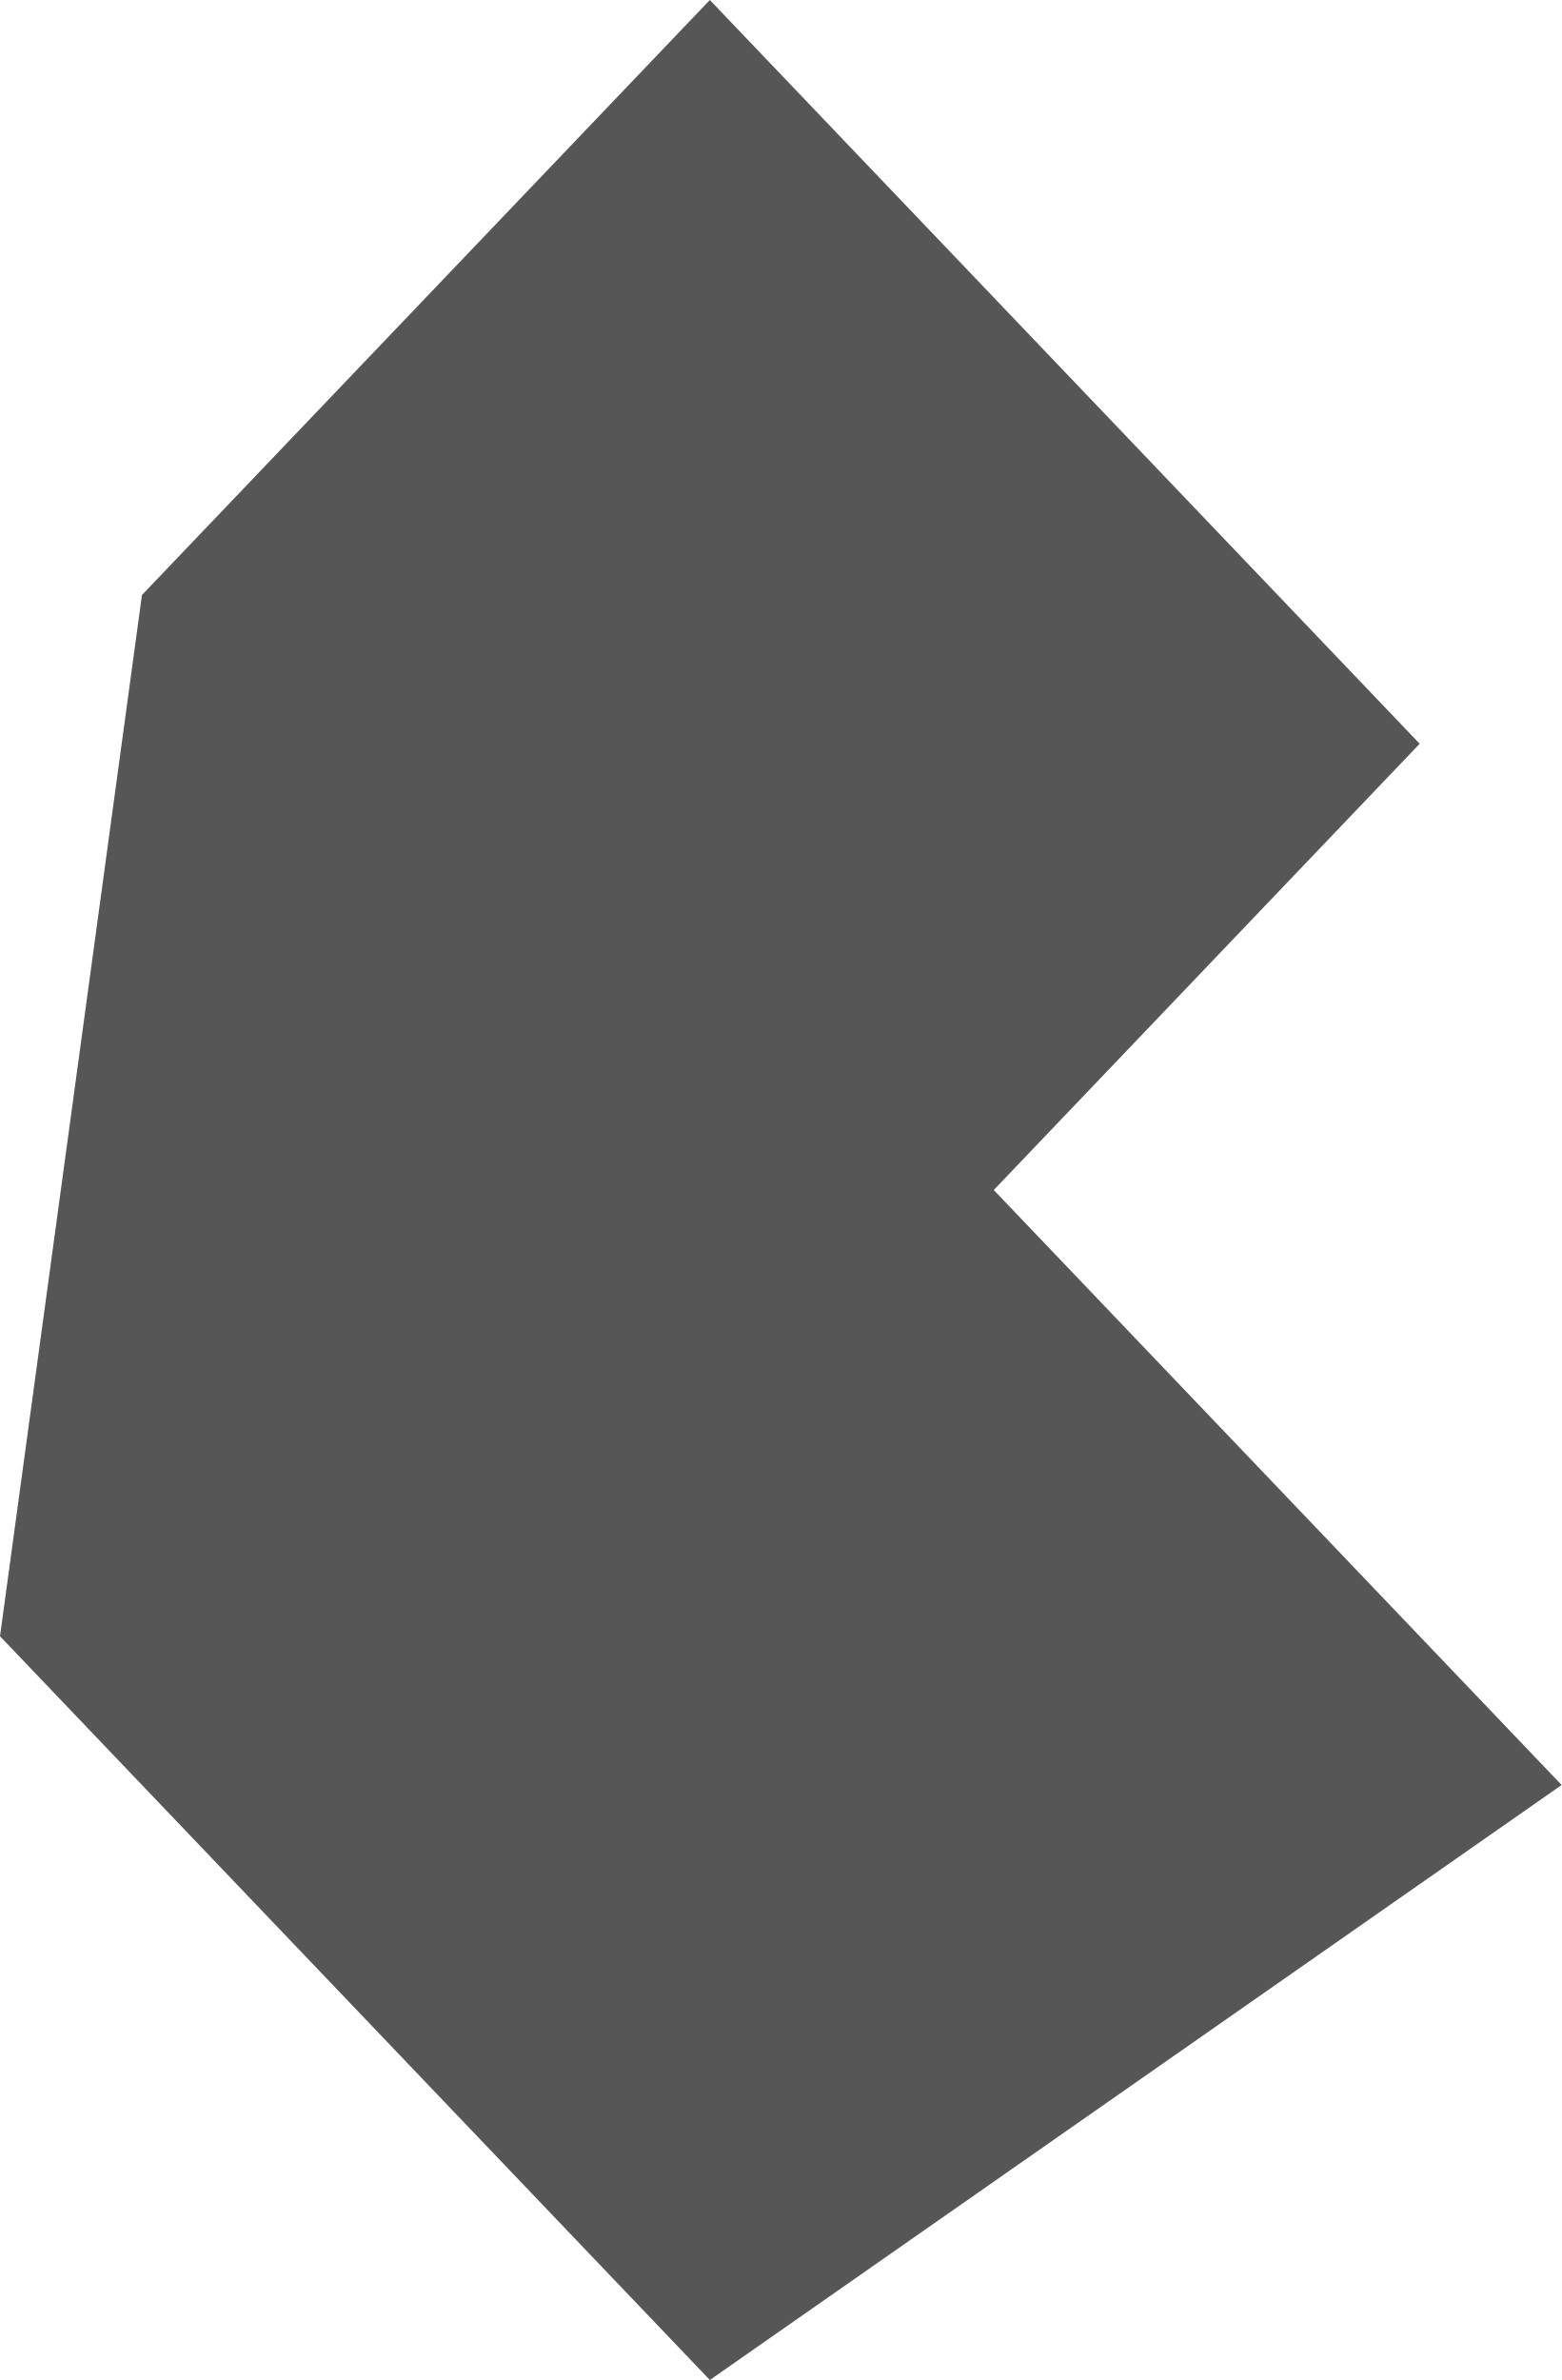
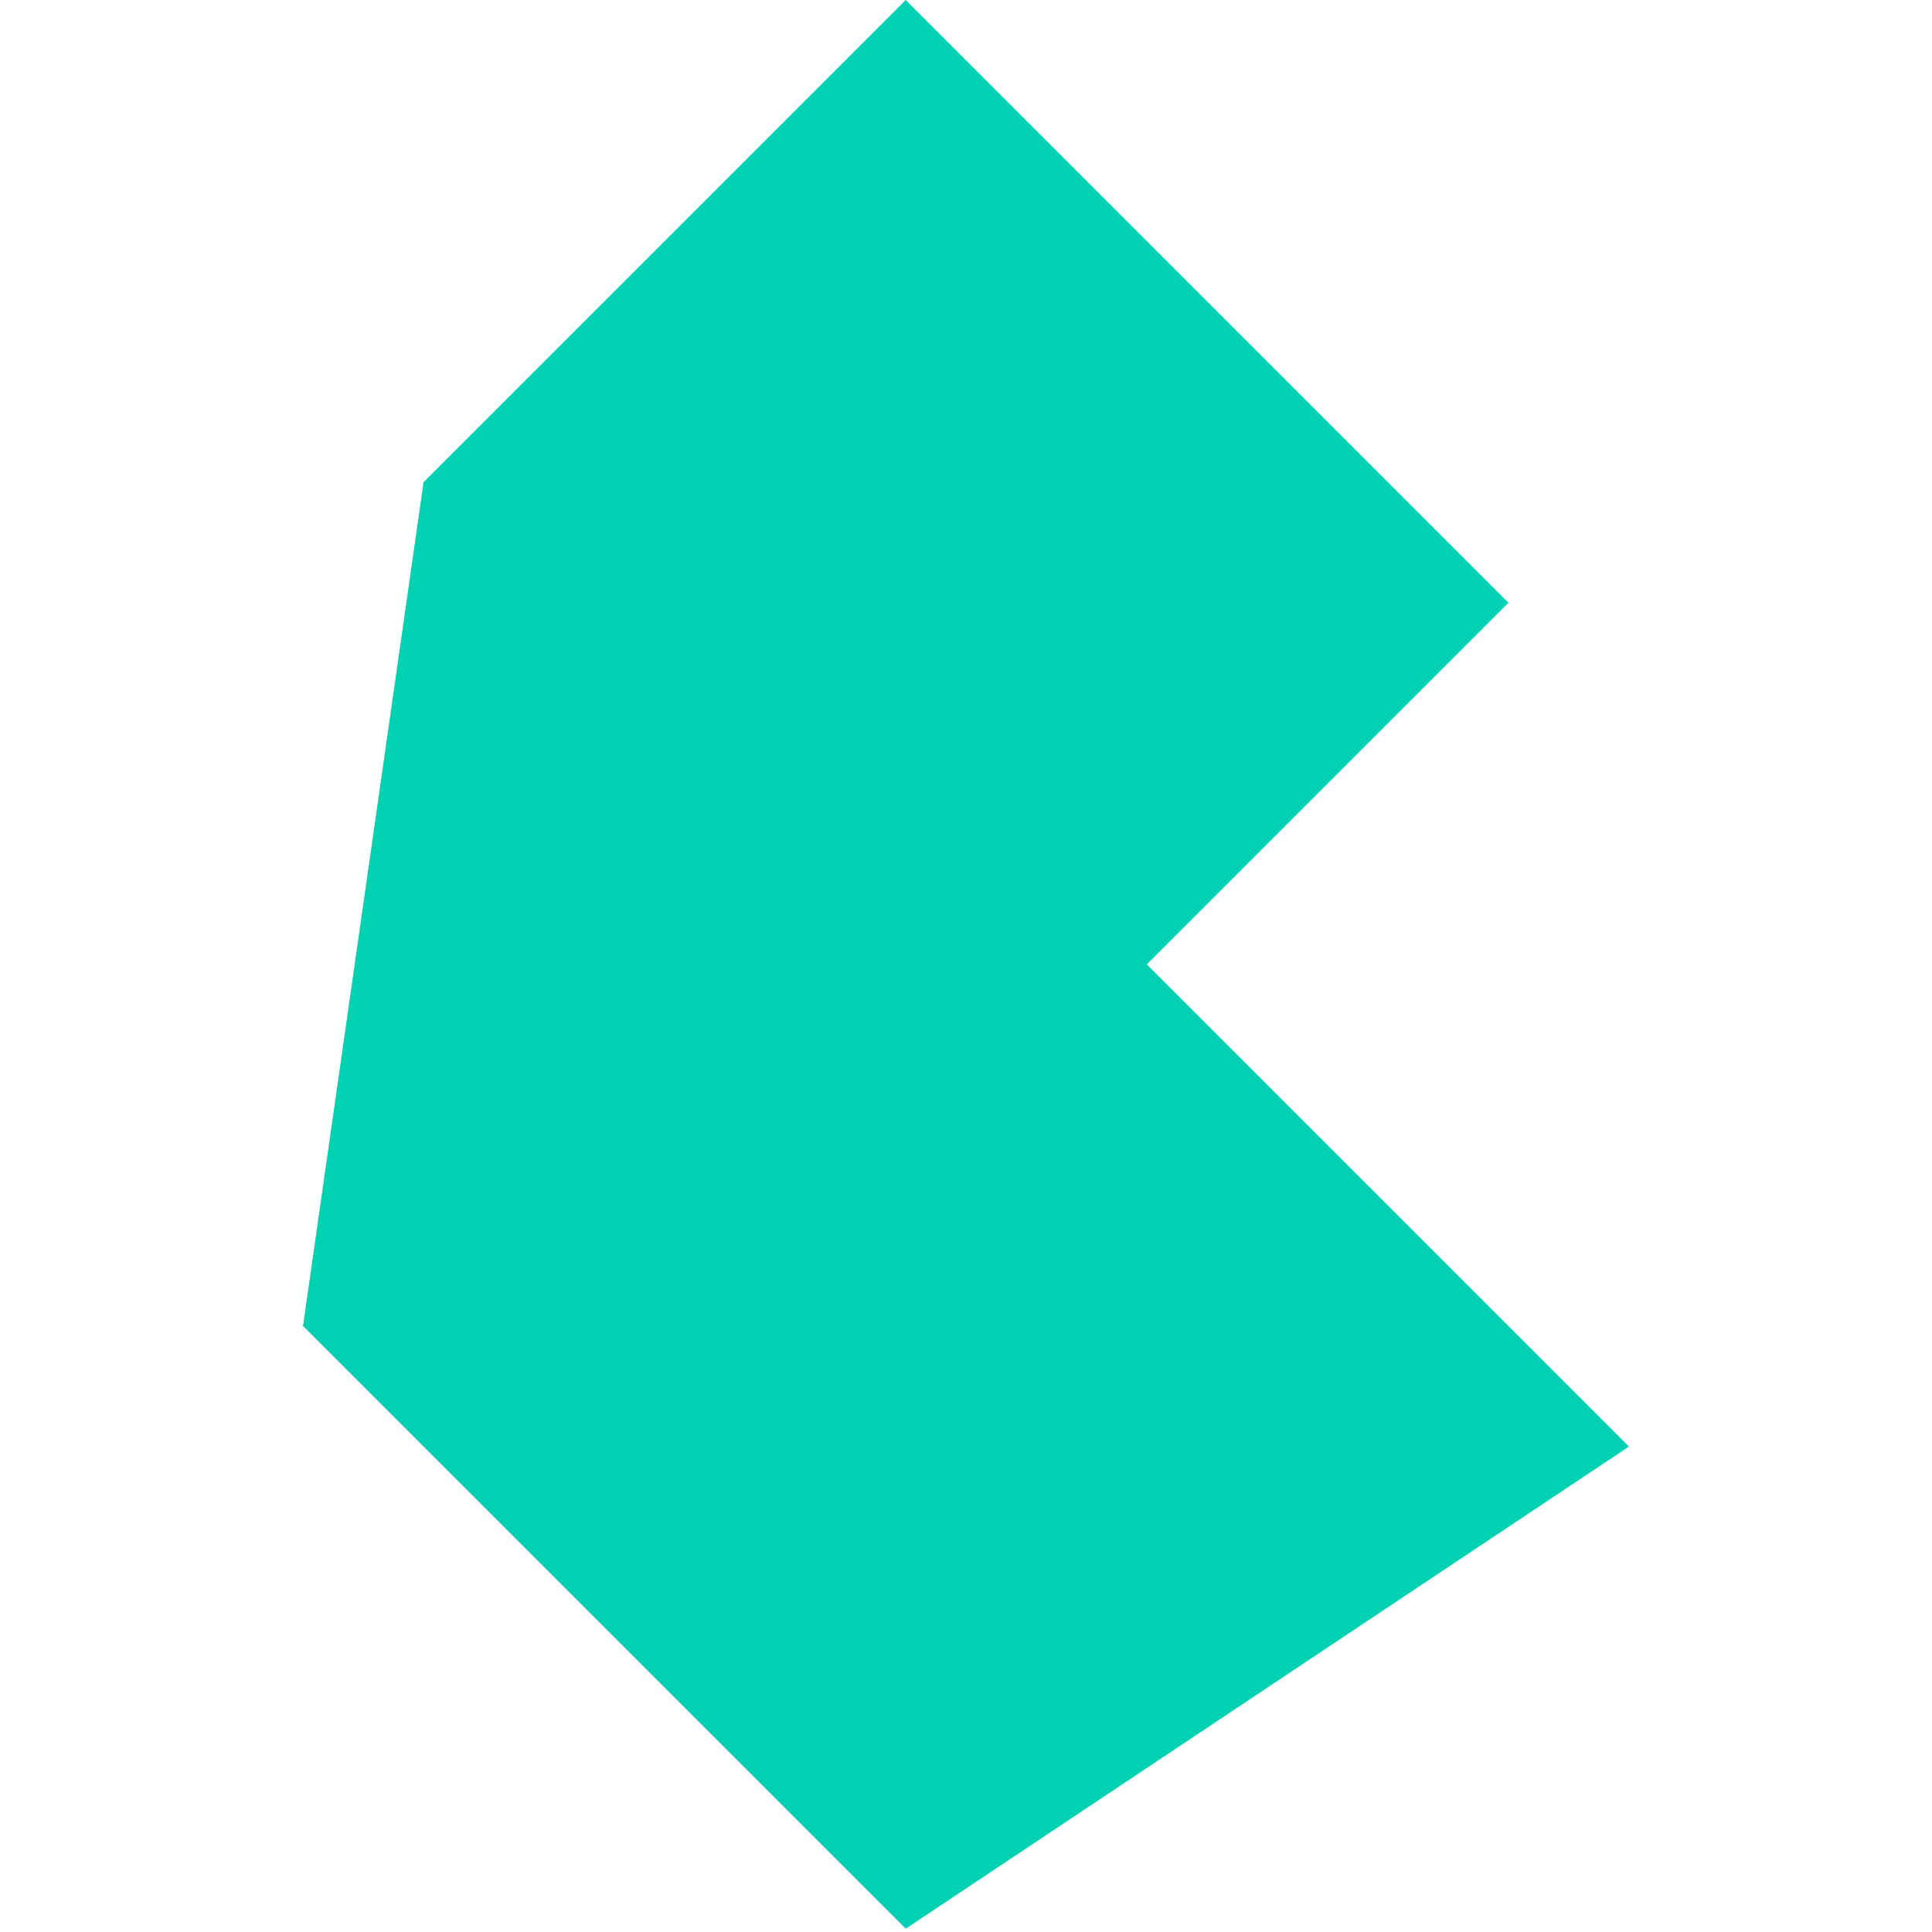
- <svg xmlns="http://www.w3.org/2000/svg" width="42" height="64" viewBox="0 0 42 64" fill="none">
-   <path fill-rule="evenodd" clip-rule="evenodd" d="M0 44L3.818 16L19.091 0L38.182 20L26.727 32L42 48L19.091 64L0 44Z" fill="#565656" />
+ <svg xmlns="http://www.w3.org/2000/svg" width="800px" height="800px" viewBox="-58.5 0 373 373" version="1.1" preserveAspectRatio="xMidYMid">
+   <g>
+     <polygon fill="#00D1B2" fill-rule="nonzero" points="0 256 23.273 93.091 116.364 0 232.727 116.364 162.909 186.182 256 279.273 116.364 372.364">
+ 
+ </polygon>
+   </g>
</svg>
